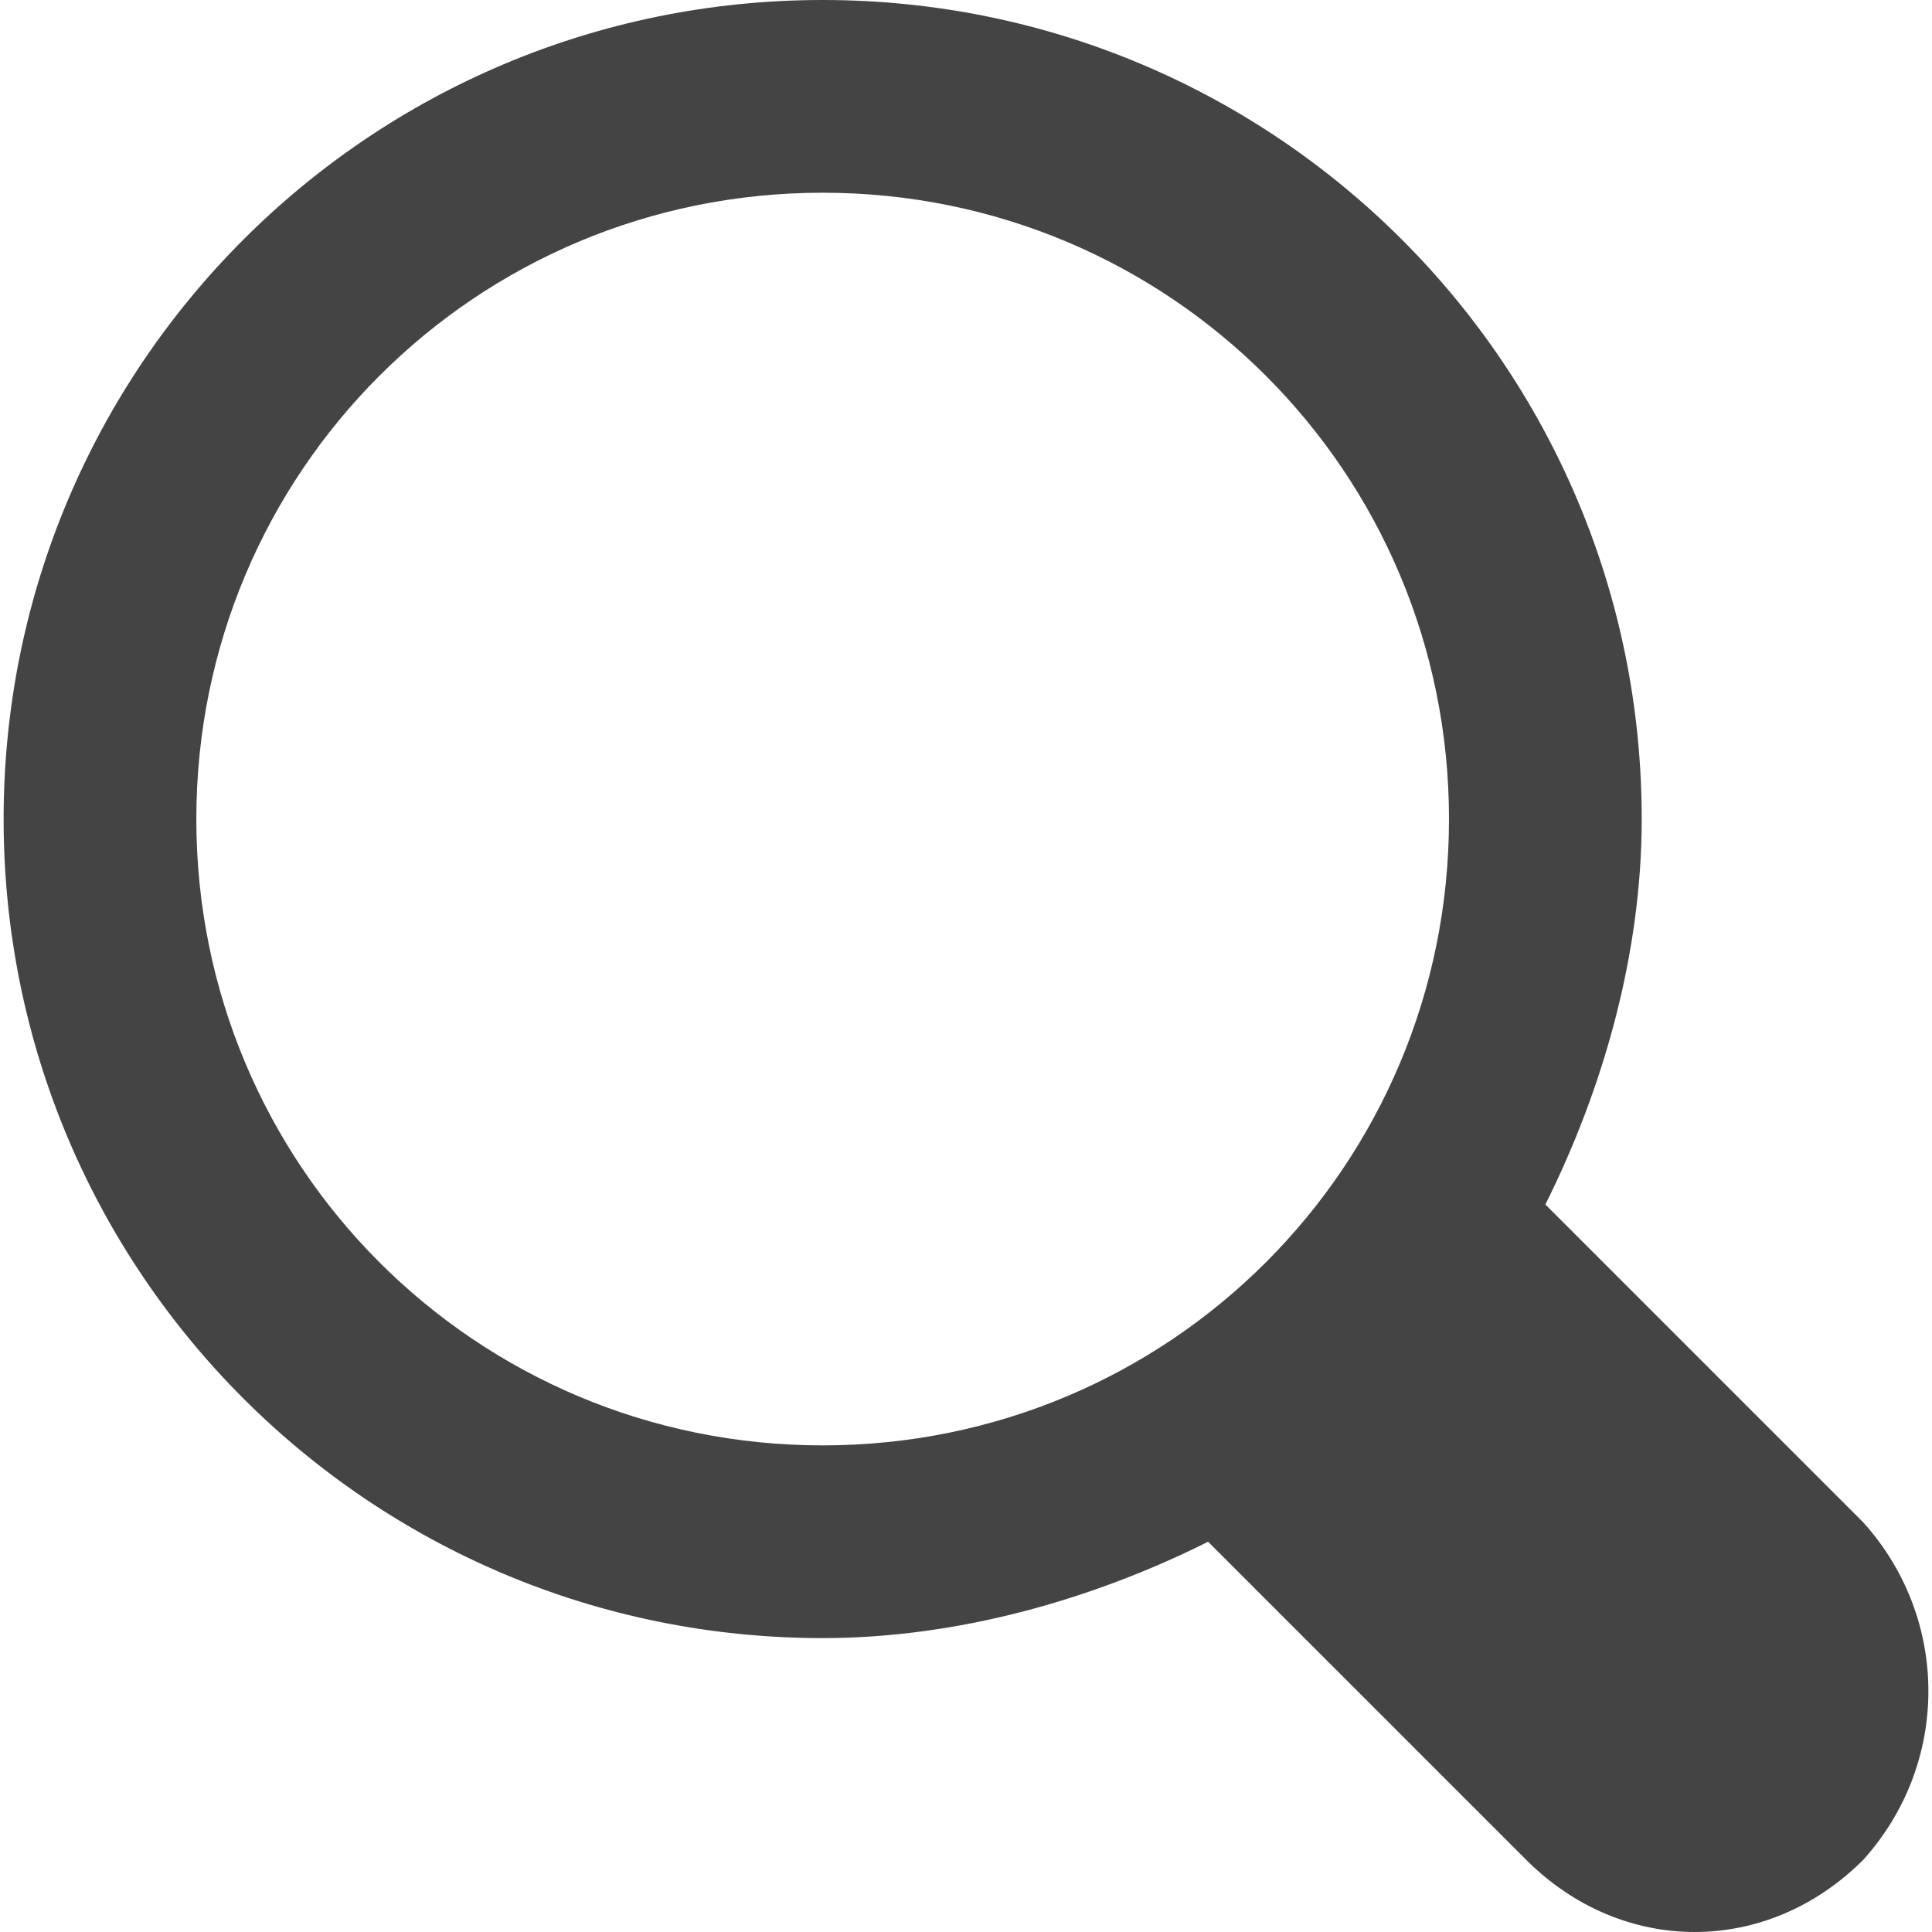
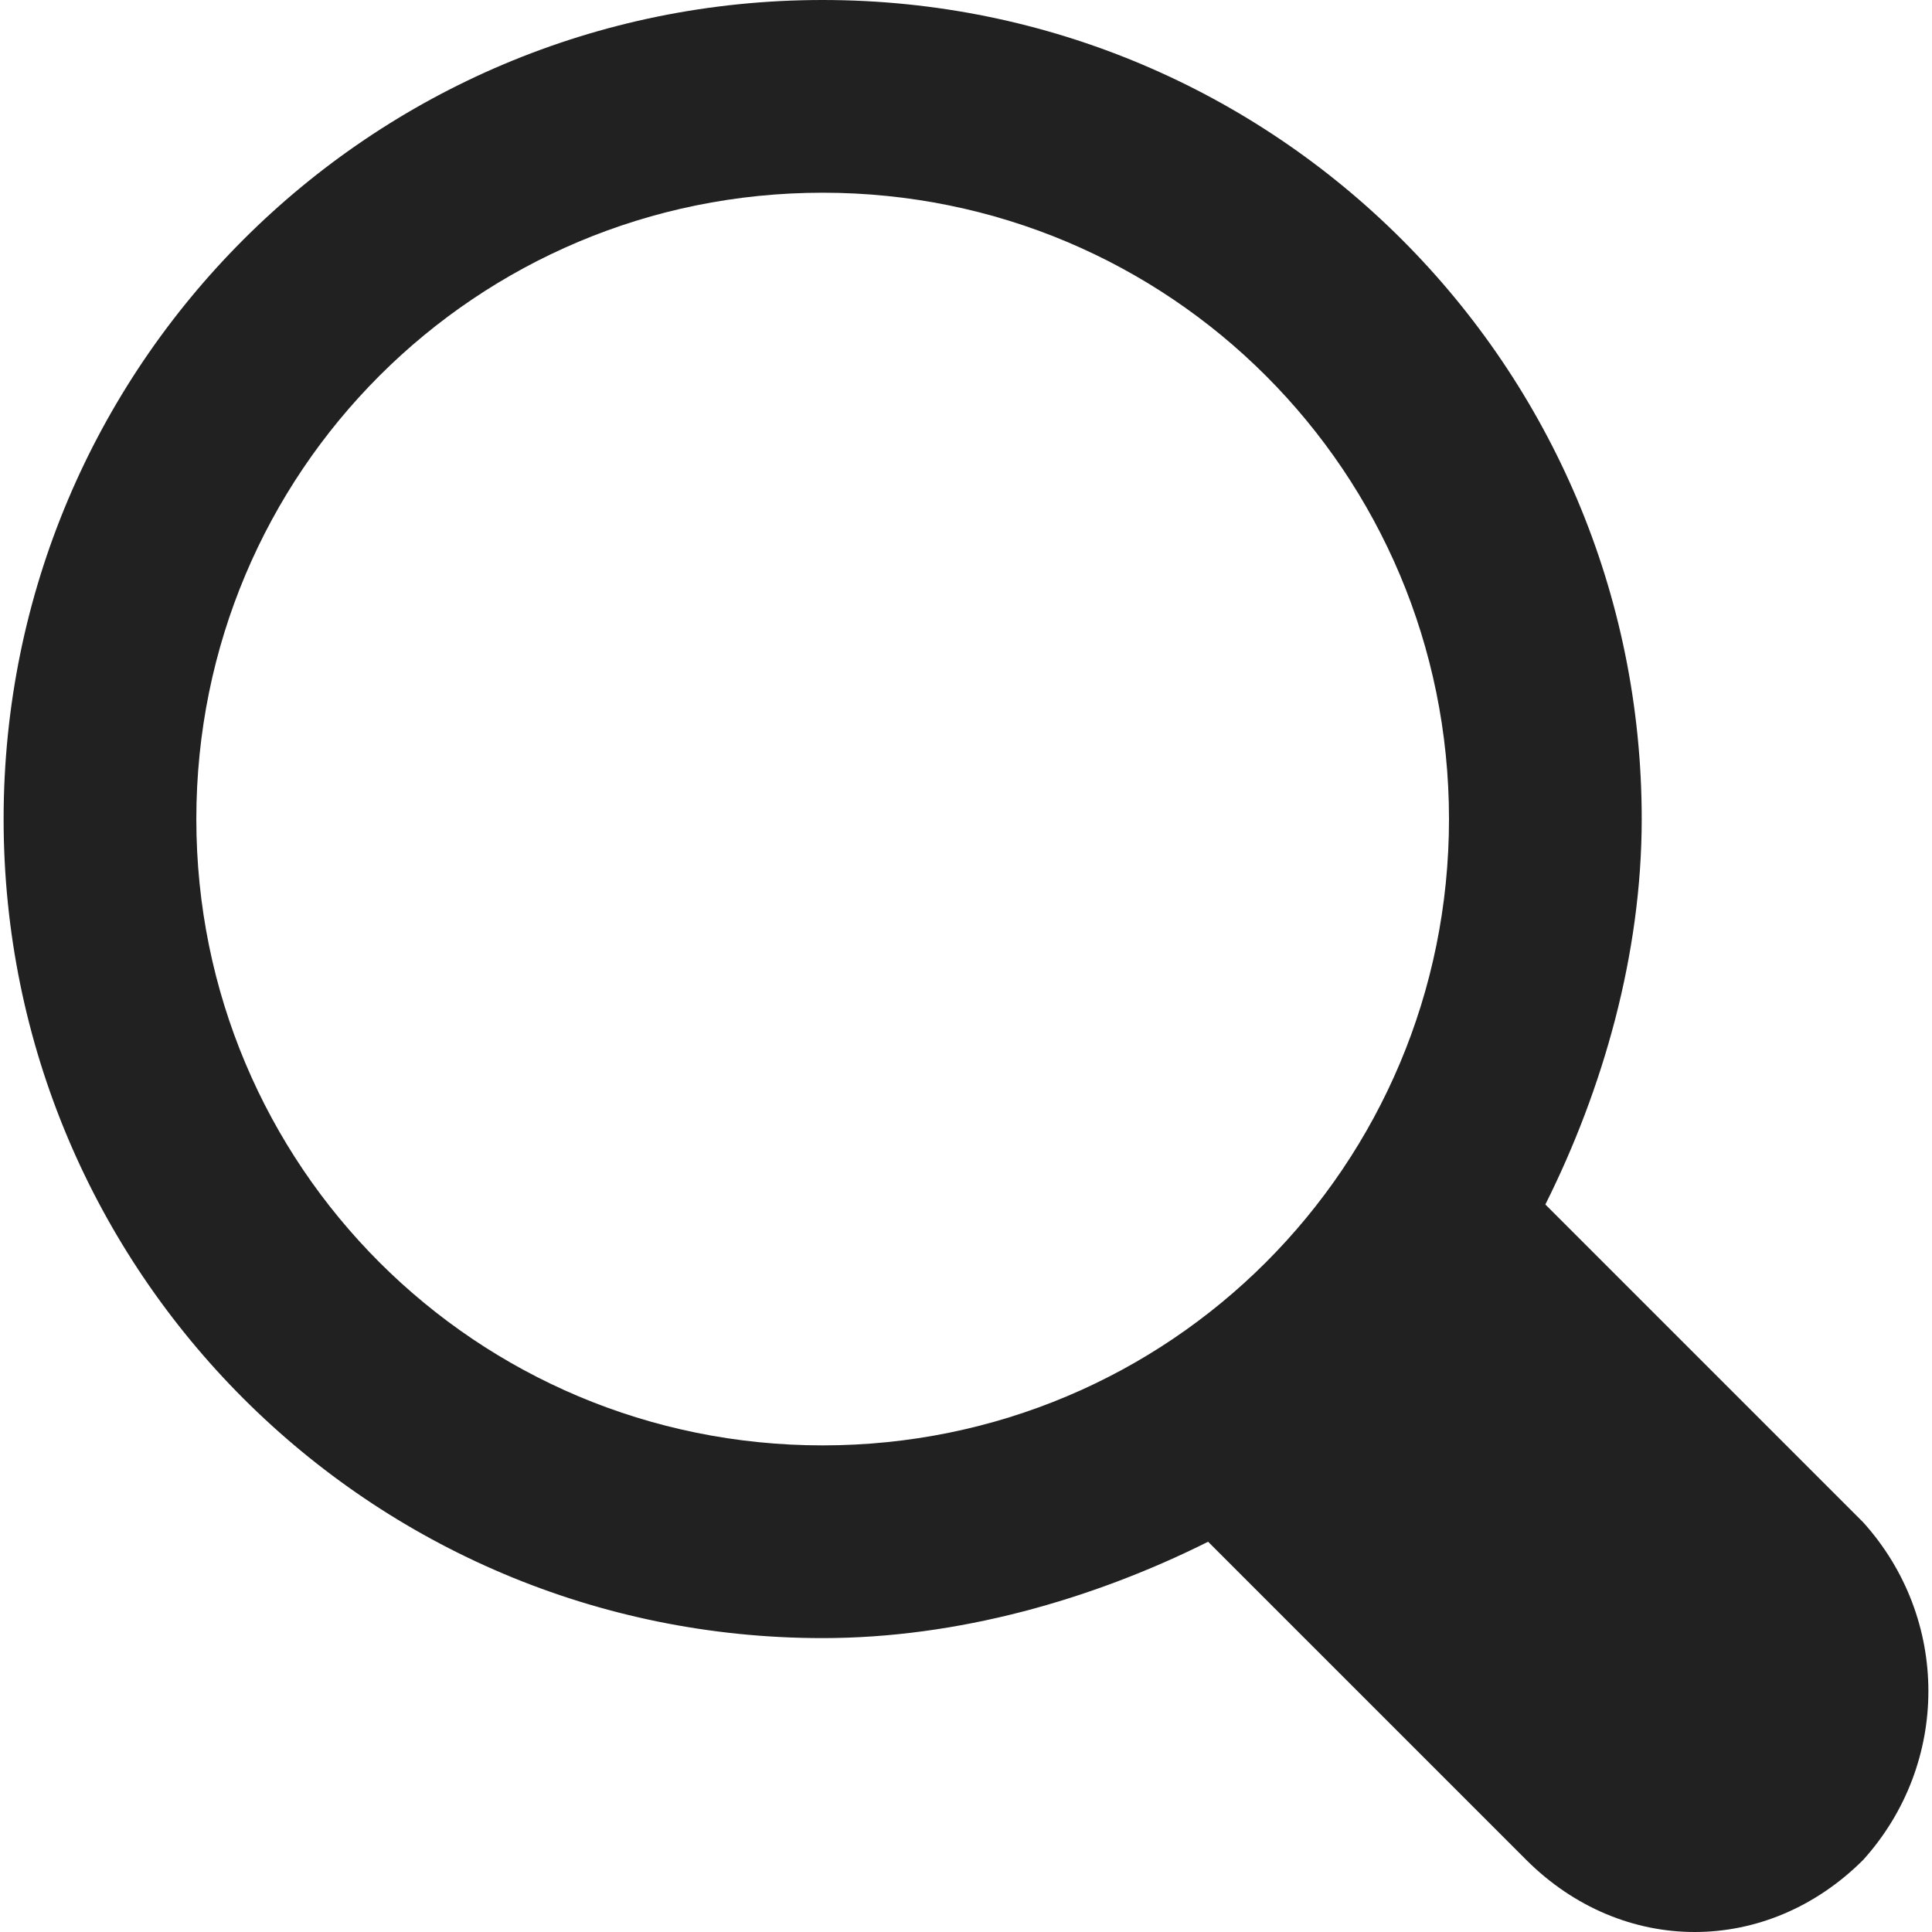
<svg xmlns="http://www.w3.org/2000/svg" version="1.1" width="512" height="512" x="0" y="0" viewBox="0 0 513.28 513.28" style="enable-background:new 0 0 512 512" xml:space="preserve" class="">
  <g>
    <g>
      <g>
-         <path d="M495.04,404.48L410.56,320c15.36-30.72,25.6-66.56,25.6-102.4C436.16,97.28,338.88,0,218.56,0S0.96,97.28,0.96,217.6    s97.28,217.6,217.6,217.6c35.84,0,71.68-10.24,102.4-25.6l84.48,84.48c25.6,25.6,64,25.6,89.6,0    C518.08,468.48,518.08,430.08,495.04,404.48z M218.56,384c-92.16,0-166.4-74.24-166.4-166.4S126.4,51.2,218.56,51.2    s166.4,74.24,166.4,166.4S310.72,384,218.56,384z" fill="#444444" data-original="#000000" style="" class="" />
+         <path d="M495.04,404.48L410.56,320c15.36-30.72,25.6-66.56,25.6-102.4C436.16,97.28,338.88,0,218.56,0S0.96,97.28,0.96,217.6    s97.28,217.6,217.6,217.6c35.84,0,71.68-10.24,102.4-25.6l84.48,84.48c25.6,25.6,64,25.6,89.6,0    C518.08,468.48,518.08,430.08,495.04,404.48z M218.56,384c-92.16,0-166.4-74.24-166.4-166.4S126.4,51.2,218.56,51.2    s166.4,74.24,166.4,166.4S310.72,384,218.56,384z" fill="#212121" data-original="#000000" style="" class="" />
      </g>
    </g>
    <g>
</g>
    <g>
</g>
    <g>
</g>
    <g>
</g>
    <g>
</g>
    <g>
</g>
    <g>
</g>
    <g>
</g>
    <g>
</g>
    <g>
</g>
    <g>
</g>
    <g>
</g>
    <g>
</g>
    <g>
</g>
    <g>
</g>
  </g>
</svg>
